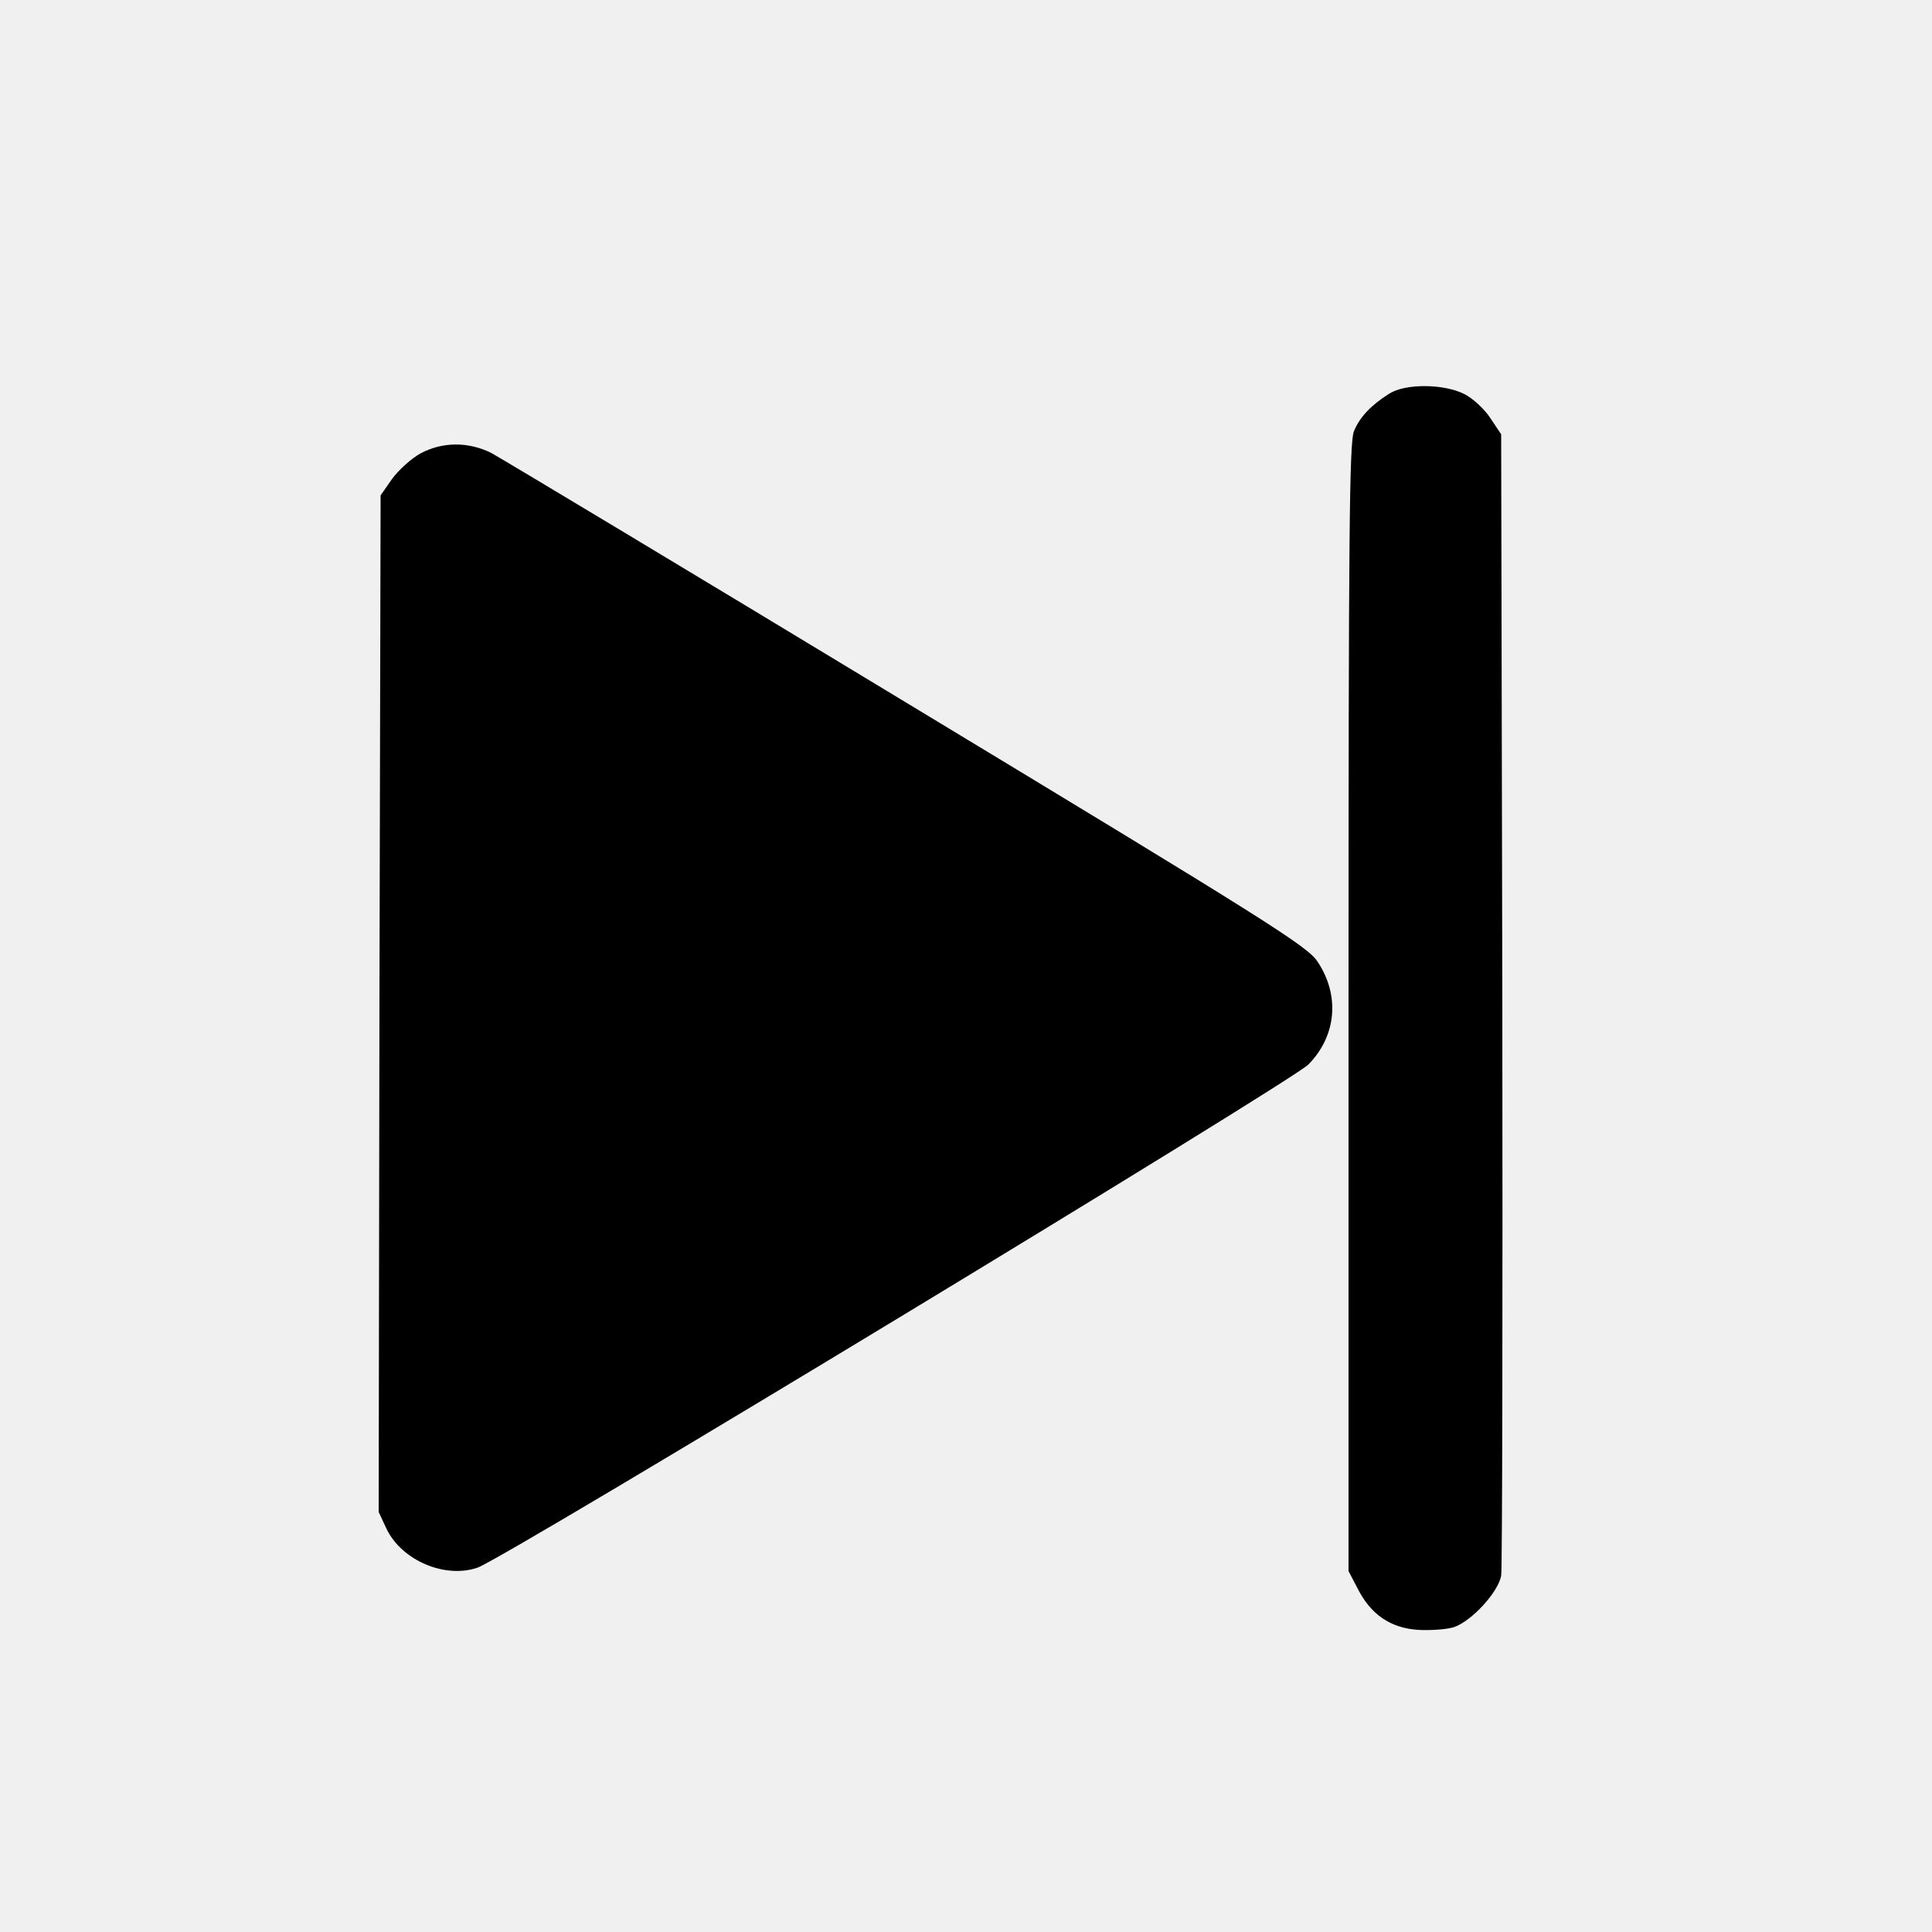
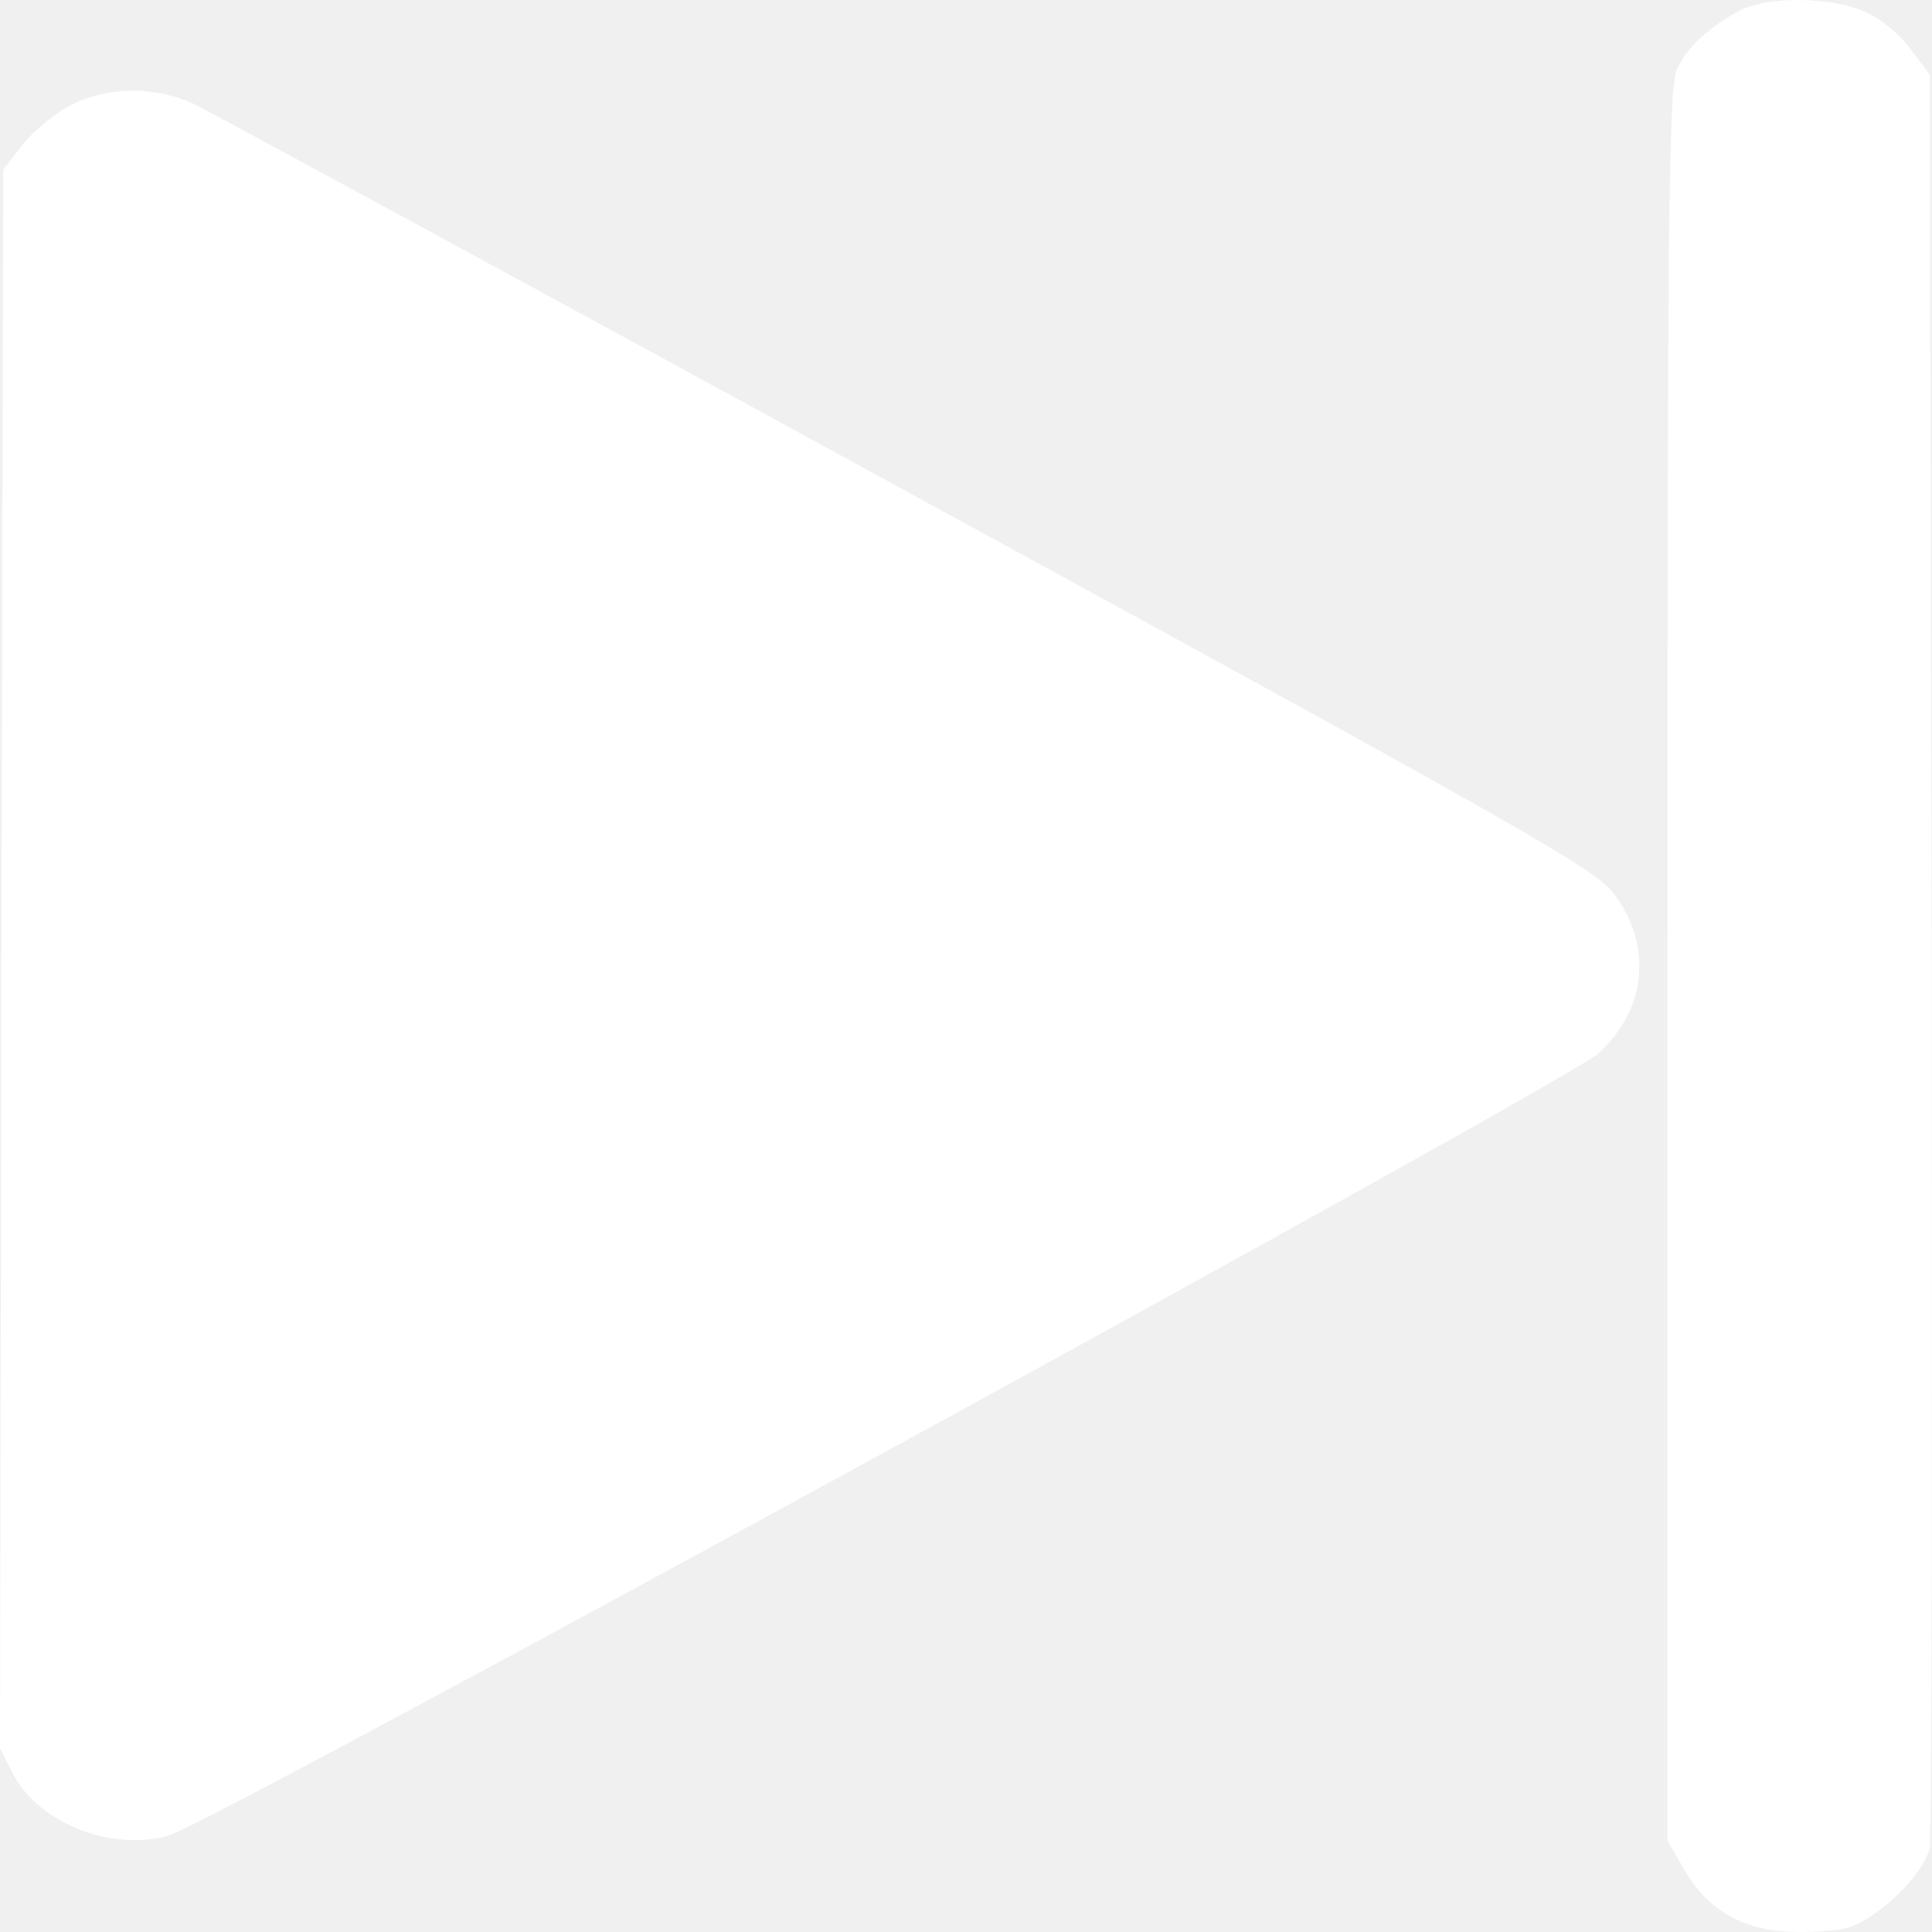
- <svg xmlns="http://www.w3.org/2000/svg" version="1.0" width="500pt" height="500pt" viewBox="0 0 500 500" preserveAspectRatio="xMidYMid meet">
-   <g transform="translate(0,500) scale(0.1,-0.1)" fill="#000000" stroke="none">
-     <path d="M3595 3981 c-46 -29 -76 -60 -91 -97 -12 -28 -14 -269 -14 -1492 l0 -1458 23 -44 c34 -68 85 -103 156 -108 32 -2 75 1 94 7 46 16 114 90 122 133 3 18 4 690 3 1494 l-3 1460 -28 42 c-15 23 -45 51 -67 62 -53 27 -153 28 -195 1z" />
-     <path d="M1089 3827 c-24 -13 -57 -43 -74 -66 l-30 -43 -3 -1315 -2 -1316 21 -45 c40 -81 151 -128 235 -99 70 24 2105 1257 2150 1302 73 74 82 179 24 266 -26 40 -126 103 -1062 669 -568 344 -1053 635 -1077 648 -59 29 -125 29 -182 -1z" />
+ <svg xmlns="http://www.w3.org/2000/svg" width="20" height="20" viewBox="0 0 20 20" fill="none">
+   <g clip-path="url(#clip0_197_170)">
+     <path d="M17.983 0.123C17.666 0.303 17.46 0.495 17.357 0.725C17.274 0.899 17.261 2.396 17.261 9.994V19.052L17.419 19.325C17.652 19.748 18.003 19.965 18.491 19.996C18.712 20.009 19.007 19.99 19.138 19.953C19.454 19.853 19.922 19.394 19.977 19.126C19.997 19.015 20.004 14.84 19.997 9.845L19.977 0.775L19.784 0.514C19.681 0.371 19.475 0.197 19.323 0.129C18.959 -0.039 18.271 -0.045 17.983 0.123Z" fill="white" />
+     <path d="M0.75 1.079C0.585 1.16 0.358 1.347 0.241 1.489L0.034 1.757L0.014 9.926L0 18.101L0.144 18.381C0.419 18.884 1.183 19.176 1.76 18.996C2.242 18.847 16.236 11.187 16.545 10.907C17.047 10.448 17.109 9.795 16.71 9.255C16.532 9.006 15.844 8.615 9.407 5.099C5.501 2.962 2.166 1.154 2.001 1.073C1.595 0.893 1.142 0.893 0.75 1.079Z" fill="white" />
  </g>
+   <defs>
+     <clipPath id="clip0_197_170">
+       <rect width="20" height="20" fill="white" />
+     </clipPath>
+   </defs>
</svg>
